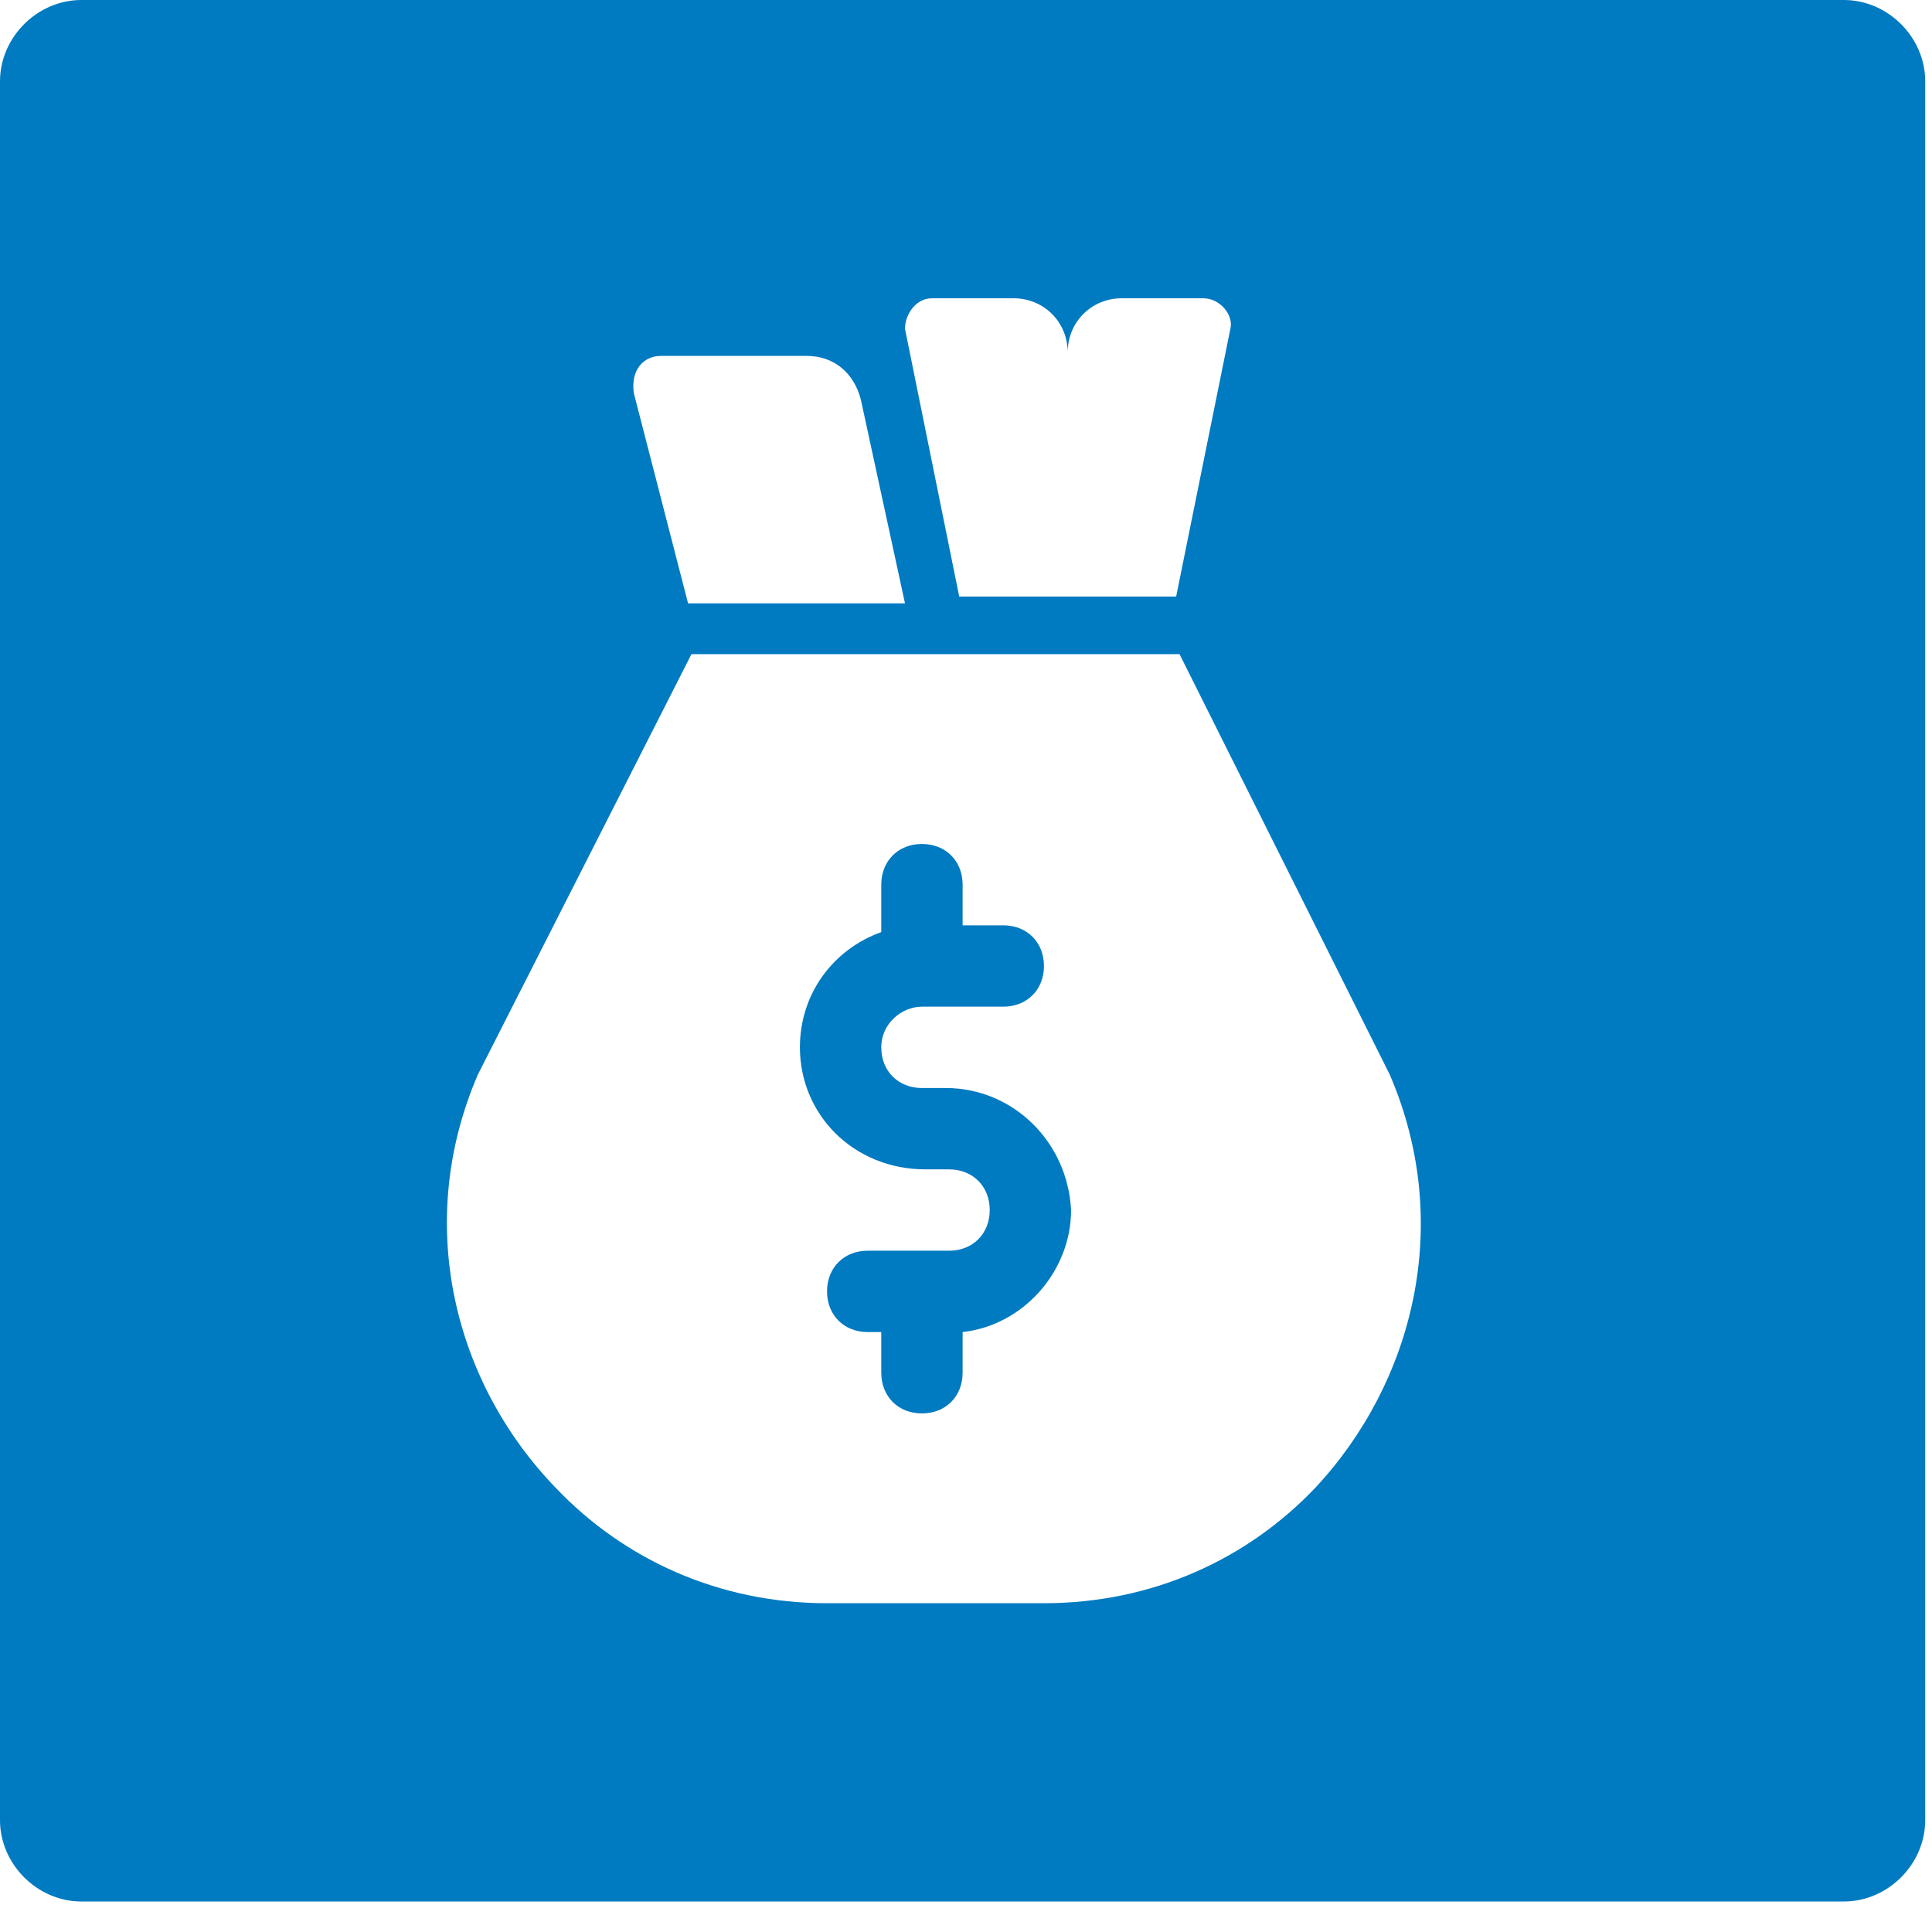
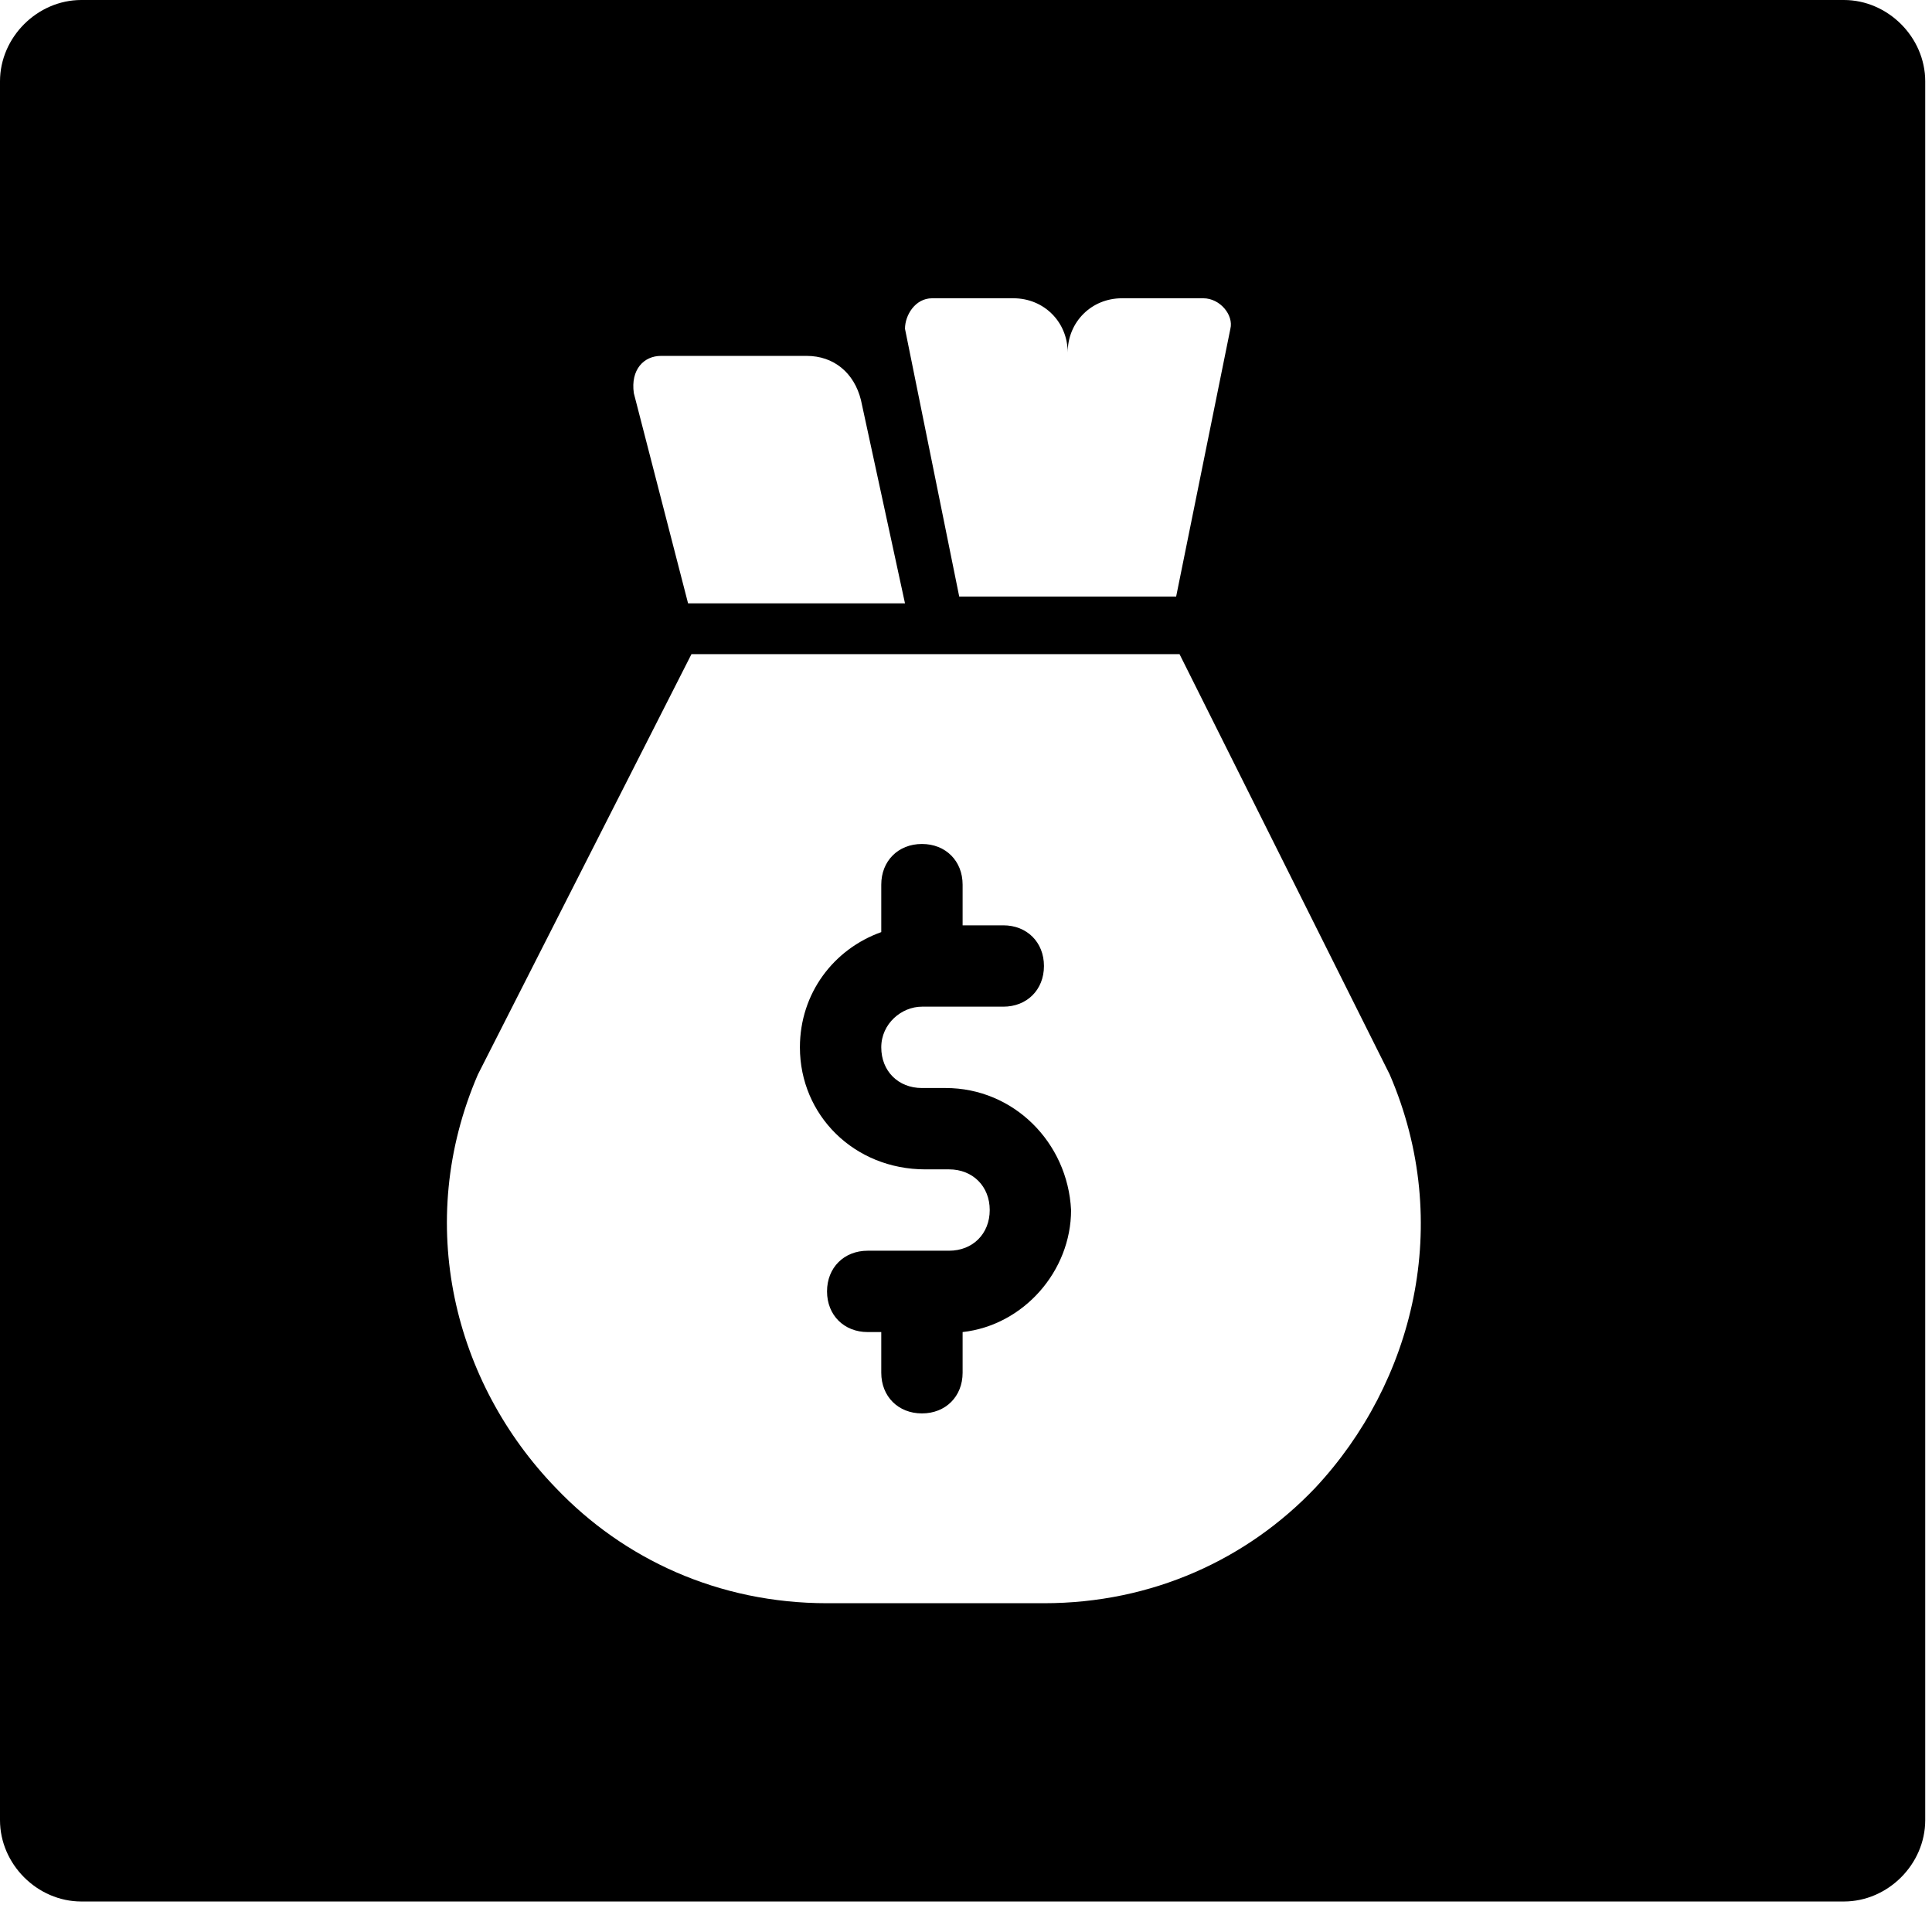
<svg xmlns="http://www.w3.org/2000/svg" width="57" height="57" viewBox="0 0 57 57">
-   <g fill="#007AC0" fill-rule="evenodd">
+   <g fill="#000000" fill-rule="evenodd">
    <path d="M27.9,32.1 L27.2,32.1 C26.5,32.1 26,31.6 26,30.9 C26,30.2 26.6,29.7 27.2,29.7 L29.6,29.7 C30.3,29.7 30.8,29.2 30.8,28.5 C30.8,27.8 30.3,27.3 29.6,27.3 L28.4,27.3 L28.4,26.1 C28.4,25.4 27.9,24.9 27.2,24.9 C26.5,24.9 26,25.4 26,26.1 L26,27.5 C24.6,28 23.6,29.3 23.6,30.9 C23.6,32.9 25.2,34.5 27.3,34.5 L28,34.5 C28.7,34.5 29.2,35 29.2,35.7 C29.2,36.4 28.7,36.9 28,36.9 L25.6,36.9 C24.9,36.9 24.4,37.4 24.4,38.1 C24.4,38.8 24.9,39.3 25.6,39.3 L26,39.3 L26,40.5 C26,41.2 26.5,41.7 27.2,41.7 C27.9,41.7 28.4,41.2 28.4,40.5 L28.4,39.3 C30.2,39.1 31.6,37.5 31.6,35.7 C31.5,33.7 29.9,32.1 27.9,32.1 Z" />
    <path fill-rule="nonzero" d="M54.4,0 L2.4,0 C1.1,0 0,1.1 0,2.4 L0,4.1 L0,52 L0,53.7 C0,55 1.1,56.1 2.4,56.1 L54.4,56.1 C55.7,56.1 56.8,55 56.8,53.7 L56.8,52 L56.8,4.1 L56.8,2.4 C56.8,1.1 55.7,0 54.4,0 Z M27.5,8.8 L29.9,8.8 C30.8,8.8 31.5,9.5 31.5,10.4 C31.5,9.5 32.2,8.8 33.1,8.8 L35.5,8.8 C36,8.8 36.4,9.3 36.3,9.7 L34.7,17.6 L31.5,17.6 L28.3,17.6 L26.7,9.7 C26.7,9.3 27,8.8 27.5,8.8 Z M19.5,10.5 L23.8,10.5 C24.6,10.5 25.2,11 25.4,11.8 L26.7,17.8 L20.3,17.8 L18.7,11.6 C18.6,10.9 19,10.5 19.5,10.5 Z M38.8,43.9 C36.8,46 34,47.3 30.8,47.3 L24.4,47.3 C21.2,47.3 18.4,46 16.4,43.9 C13.4,40.8 12.2,36.1 14.1,31.7 L20.4,19.3 L34.8,19.3 L41,31.7 C42.9,36.1 41.7,40.8 38.8,43.9 Z" />
  </g>
</svg>
